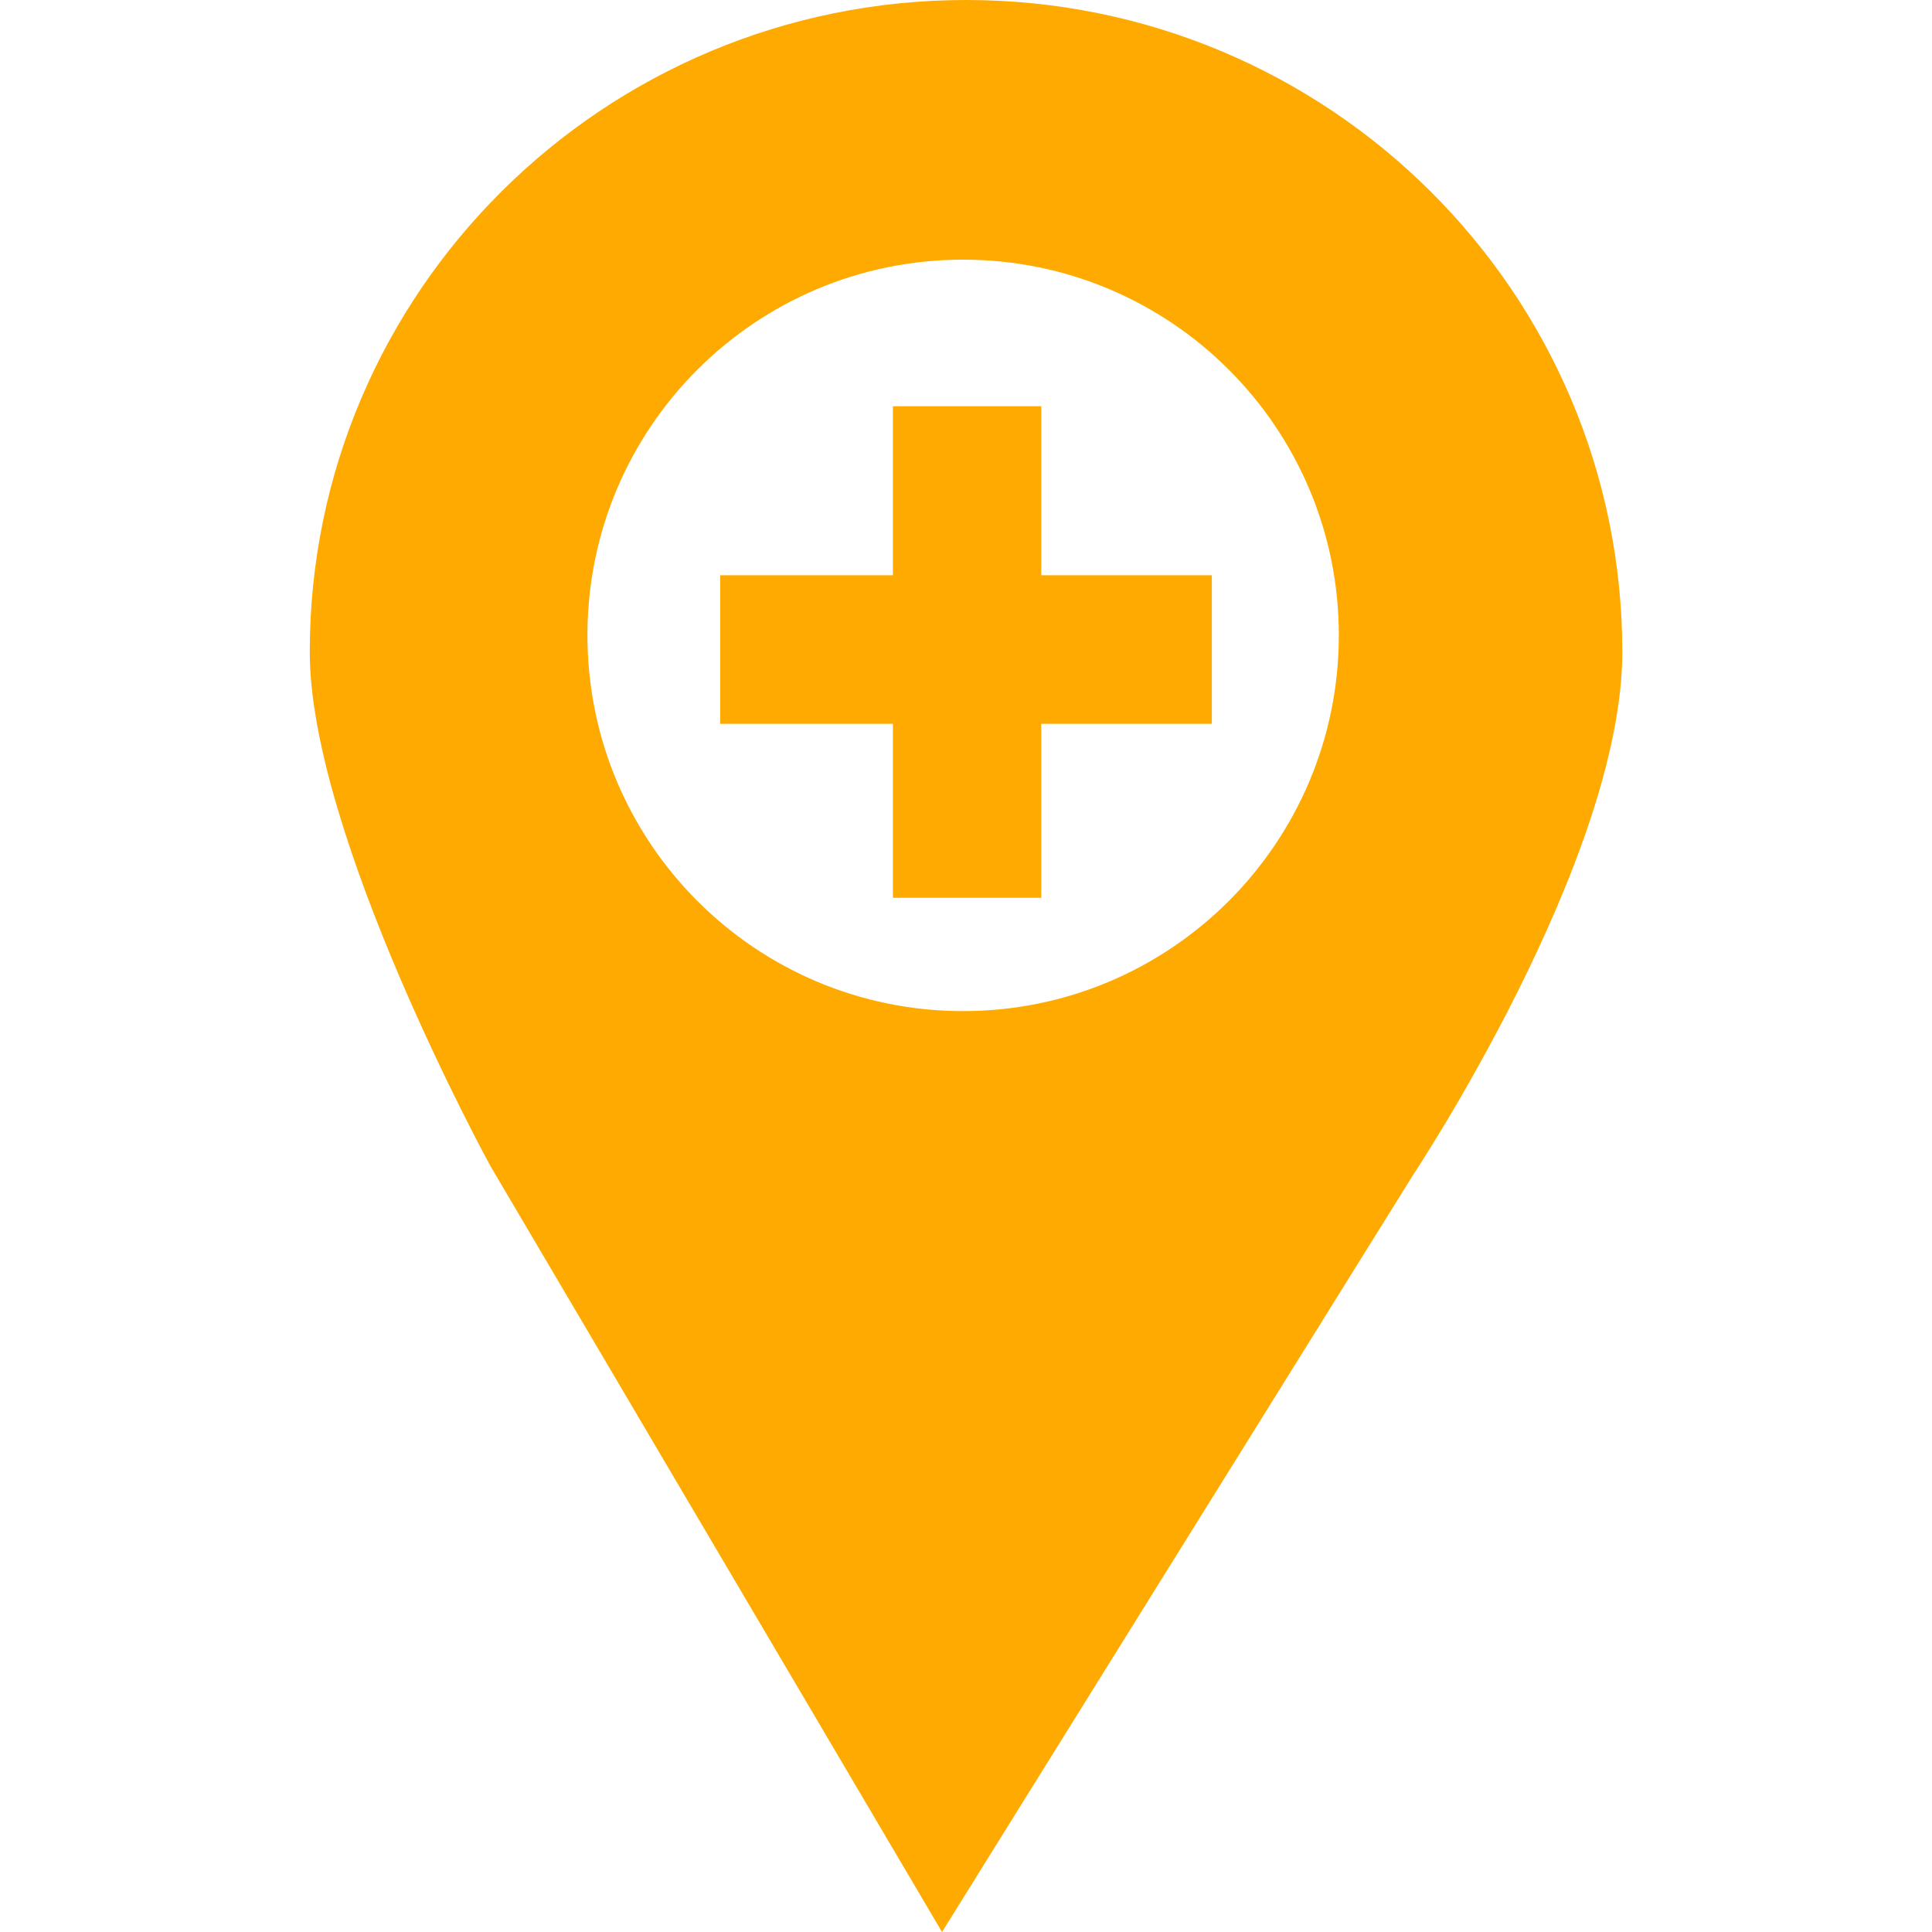
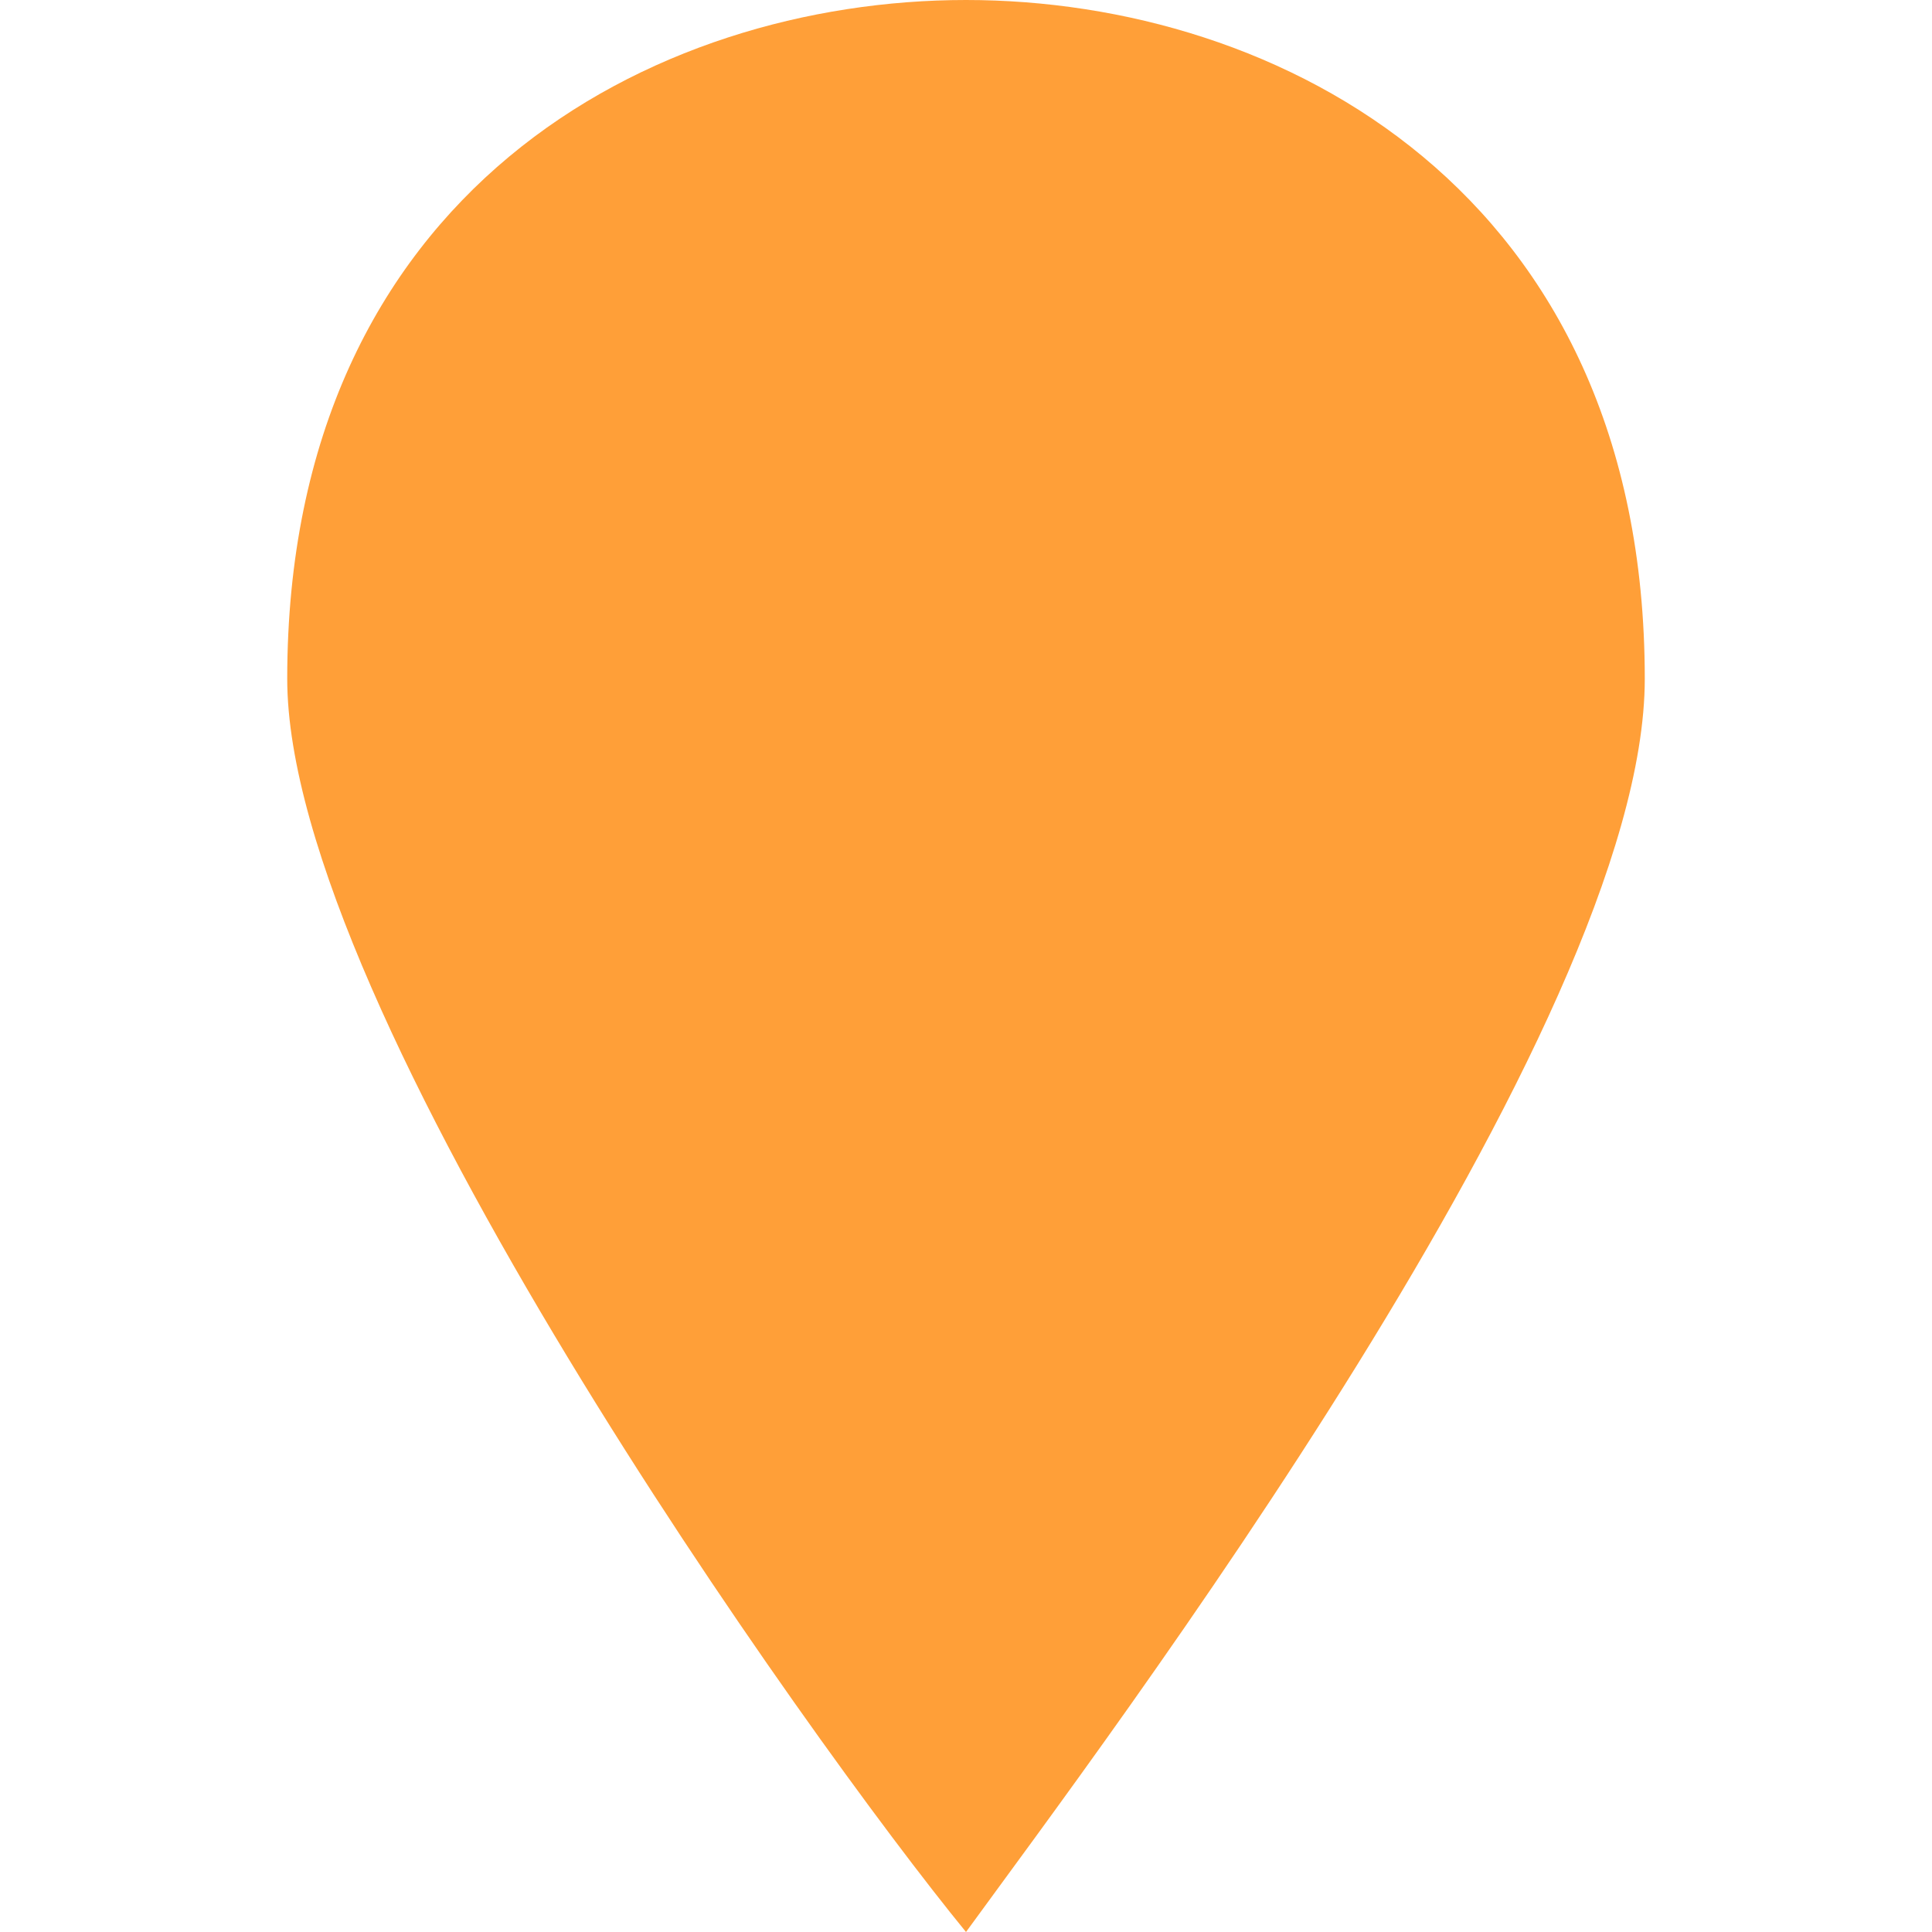
- <svg xmlns="http://www.w3.org/2000/svg" fill="#ffaa00" height="800px" width="800px" version="1.1" id="Capa_1" viewBox="0 0 34.398 34.398" xml:space="preserve" stroke="#ffaa00" stroke-width="0">
+ <svg xmlns="http://www.w3.org/2000/svg" width="800px" height="800px" viewBox="0 0 15 15" version="1.1" id="marker" fill="#ff9f38">
  <g id="SVGRepo_bgCarrier" stroke-width="0" />
  <g id="SVGRepo_tracerCarrier" stroke-linecap="round" stroke-linejoin="round" />
  <g id="SVGRepo_iconCarrier">
-     <g>
-       <g id="c28_geolocalization">
-         <path d="M17.202,0C10.749,0,5.515,5.197,5.515,11.607c0,3.281,3.218,9.156,3.218,9.156l8.039,13.635l8.386-13.477 c0,0,3.726-5.605,3.726-9.314C28.883,5.197,23.653,0,17.202,0z M17.147,18.002c-3.695,0-6.688-2.994-6.688-6.693 c0-3.693,2.993-6.686,6.688-6.686c3.693,0,6.69,2.992,6.69,6.686C23.837,15.008,20.84,18.002,17.147,18.002z" />
-         <polygon points="18.539,7.233 15.898,7.233 15.898,10.242 12.823,10.242 12.823,12.887 15.898,12.887 15.898,15.985 18.539,15.985 18.539,12.887 21.576,12.887 21.576,10.242 18.539,10.242 " />
-       </g>
-       <g id="Capa_1_146_"> </g>
-     </g>
+     <path id="path4133" d="M7.5,0C5.068,0,2.23,1.486,2.23,5.27  C2.23,7.838,6.284,13.514,7.5,15c1.081-1.486,5.27-7.027,5.27-9.73C12.77,1.486,9.932,0,7.5,0z" />
  </g>
</svg>
